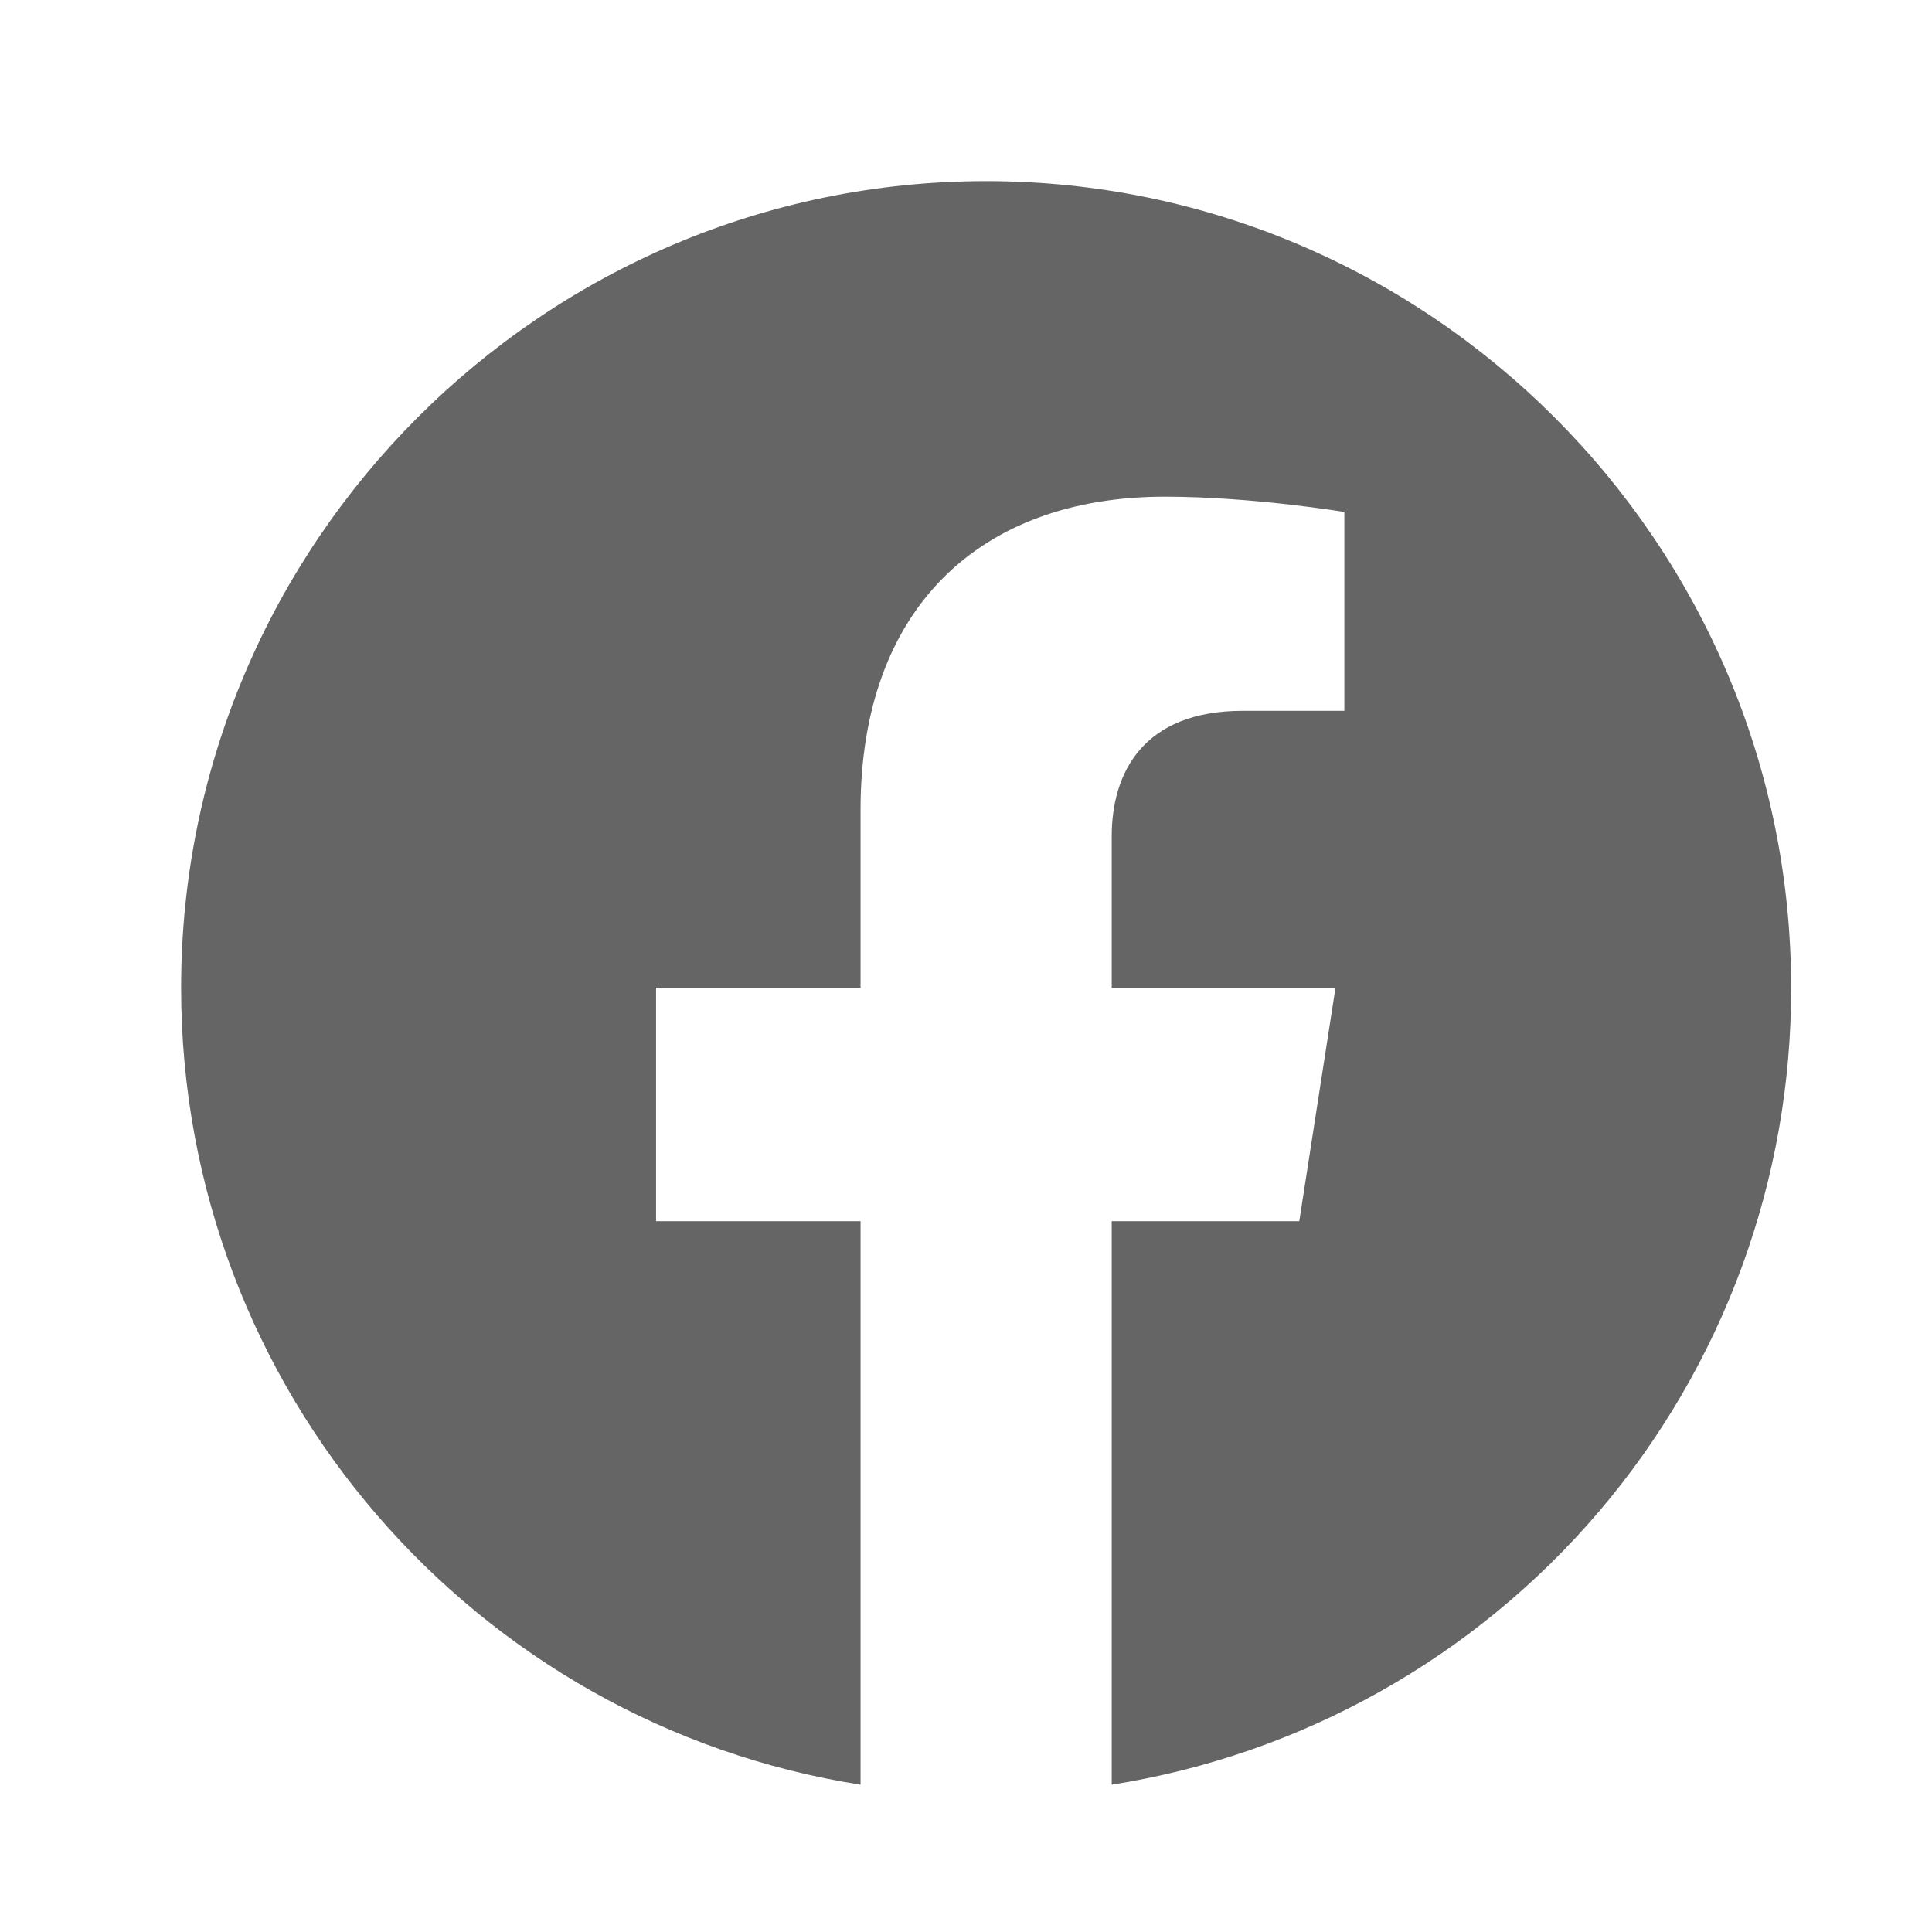
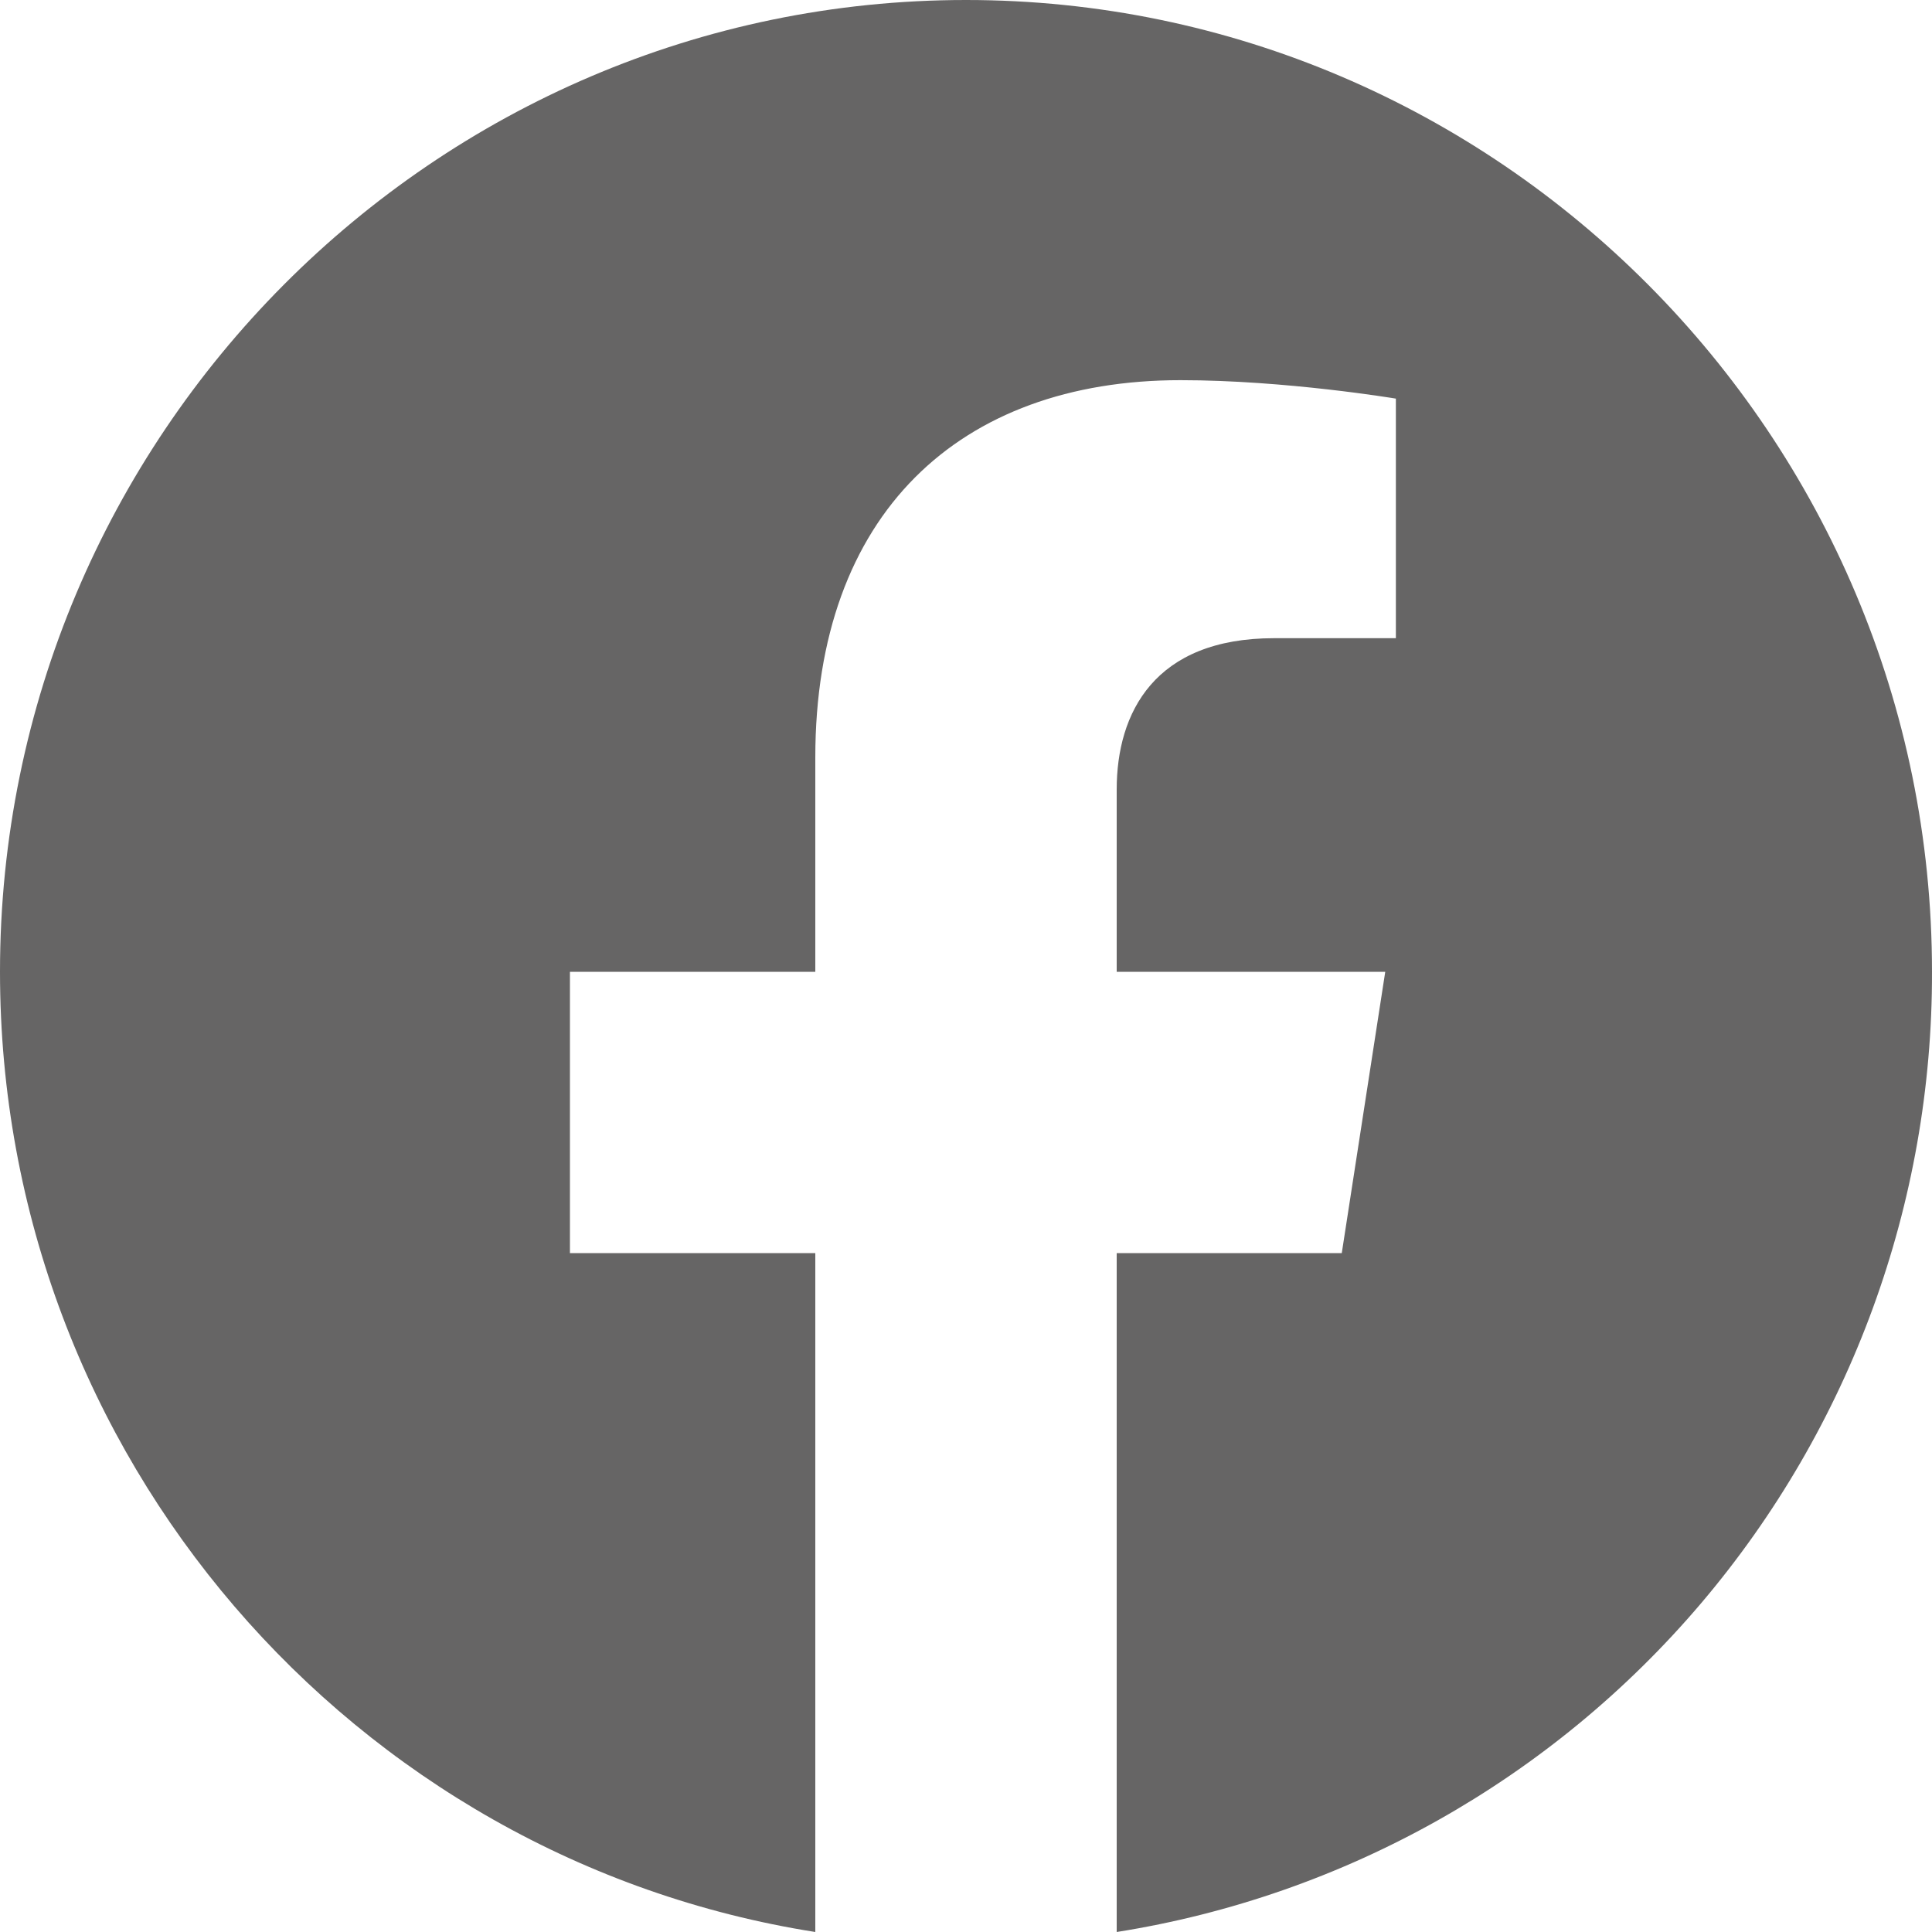
- <svg xmlns="http://www.w3.org/2000/svg" width="48" height="48" viewBox="0 0 48 48" fill="none">
-   <path d="M24.5 4.5C13.5 4.5 4.5 13.48 4.5 24.54C4.5 34.54 11.82 42.84 21.38 44.34V30.34H16.3V24.54H21.38V20.12C21.38 15.1 24.36 12.34 28.94 12.34C31.12 12.34 33.4 12.72 33.4 12.72V17.66H30.88C28.4 17.66 27.62 19.2 27.62 20.78V24.54H33.18L32.28 30.34H27.62V44.34C32.333 43.596 36.624 41.191 39.72 37.56C42.815 33.929 44.511 29.311 44.5 24.54C44.5 13.48 35.5 4.5 24.5 4.5Z" fill="#666565" />
+ <svg xmlns="http://www.w3.org/2000/svg" width="40" height="40" viewBox="0 0 40 40" fill="none">
+   <path d="M20 0C9 0 0 9.016 0 20.12C0 30.161 7.32 38.494 16.88 40V25.944H11.8V20.12H16.88V15.683C16.88 10.643 19.86 7.871 24.44 7.871C26.62 7.871 28.9 8.253 28.9 8.253V13.213H26.38C23.9 13.213 23.12 14.759 23.12 16.345V20.12H28.68L27.78 25.944H23.12V40C27.833 39.253 32.124 36.838 35.22 33.193C38.315 29.547 40.011 24.911 40 20.12C40 9.016 31 0 20 0Z" fill="#666565" />
</svg>
